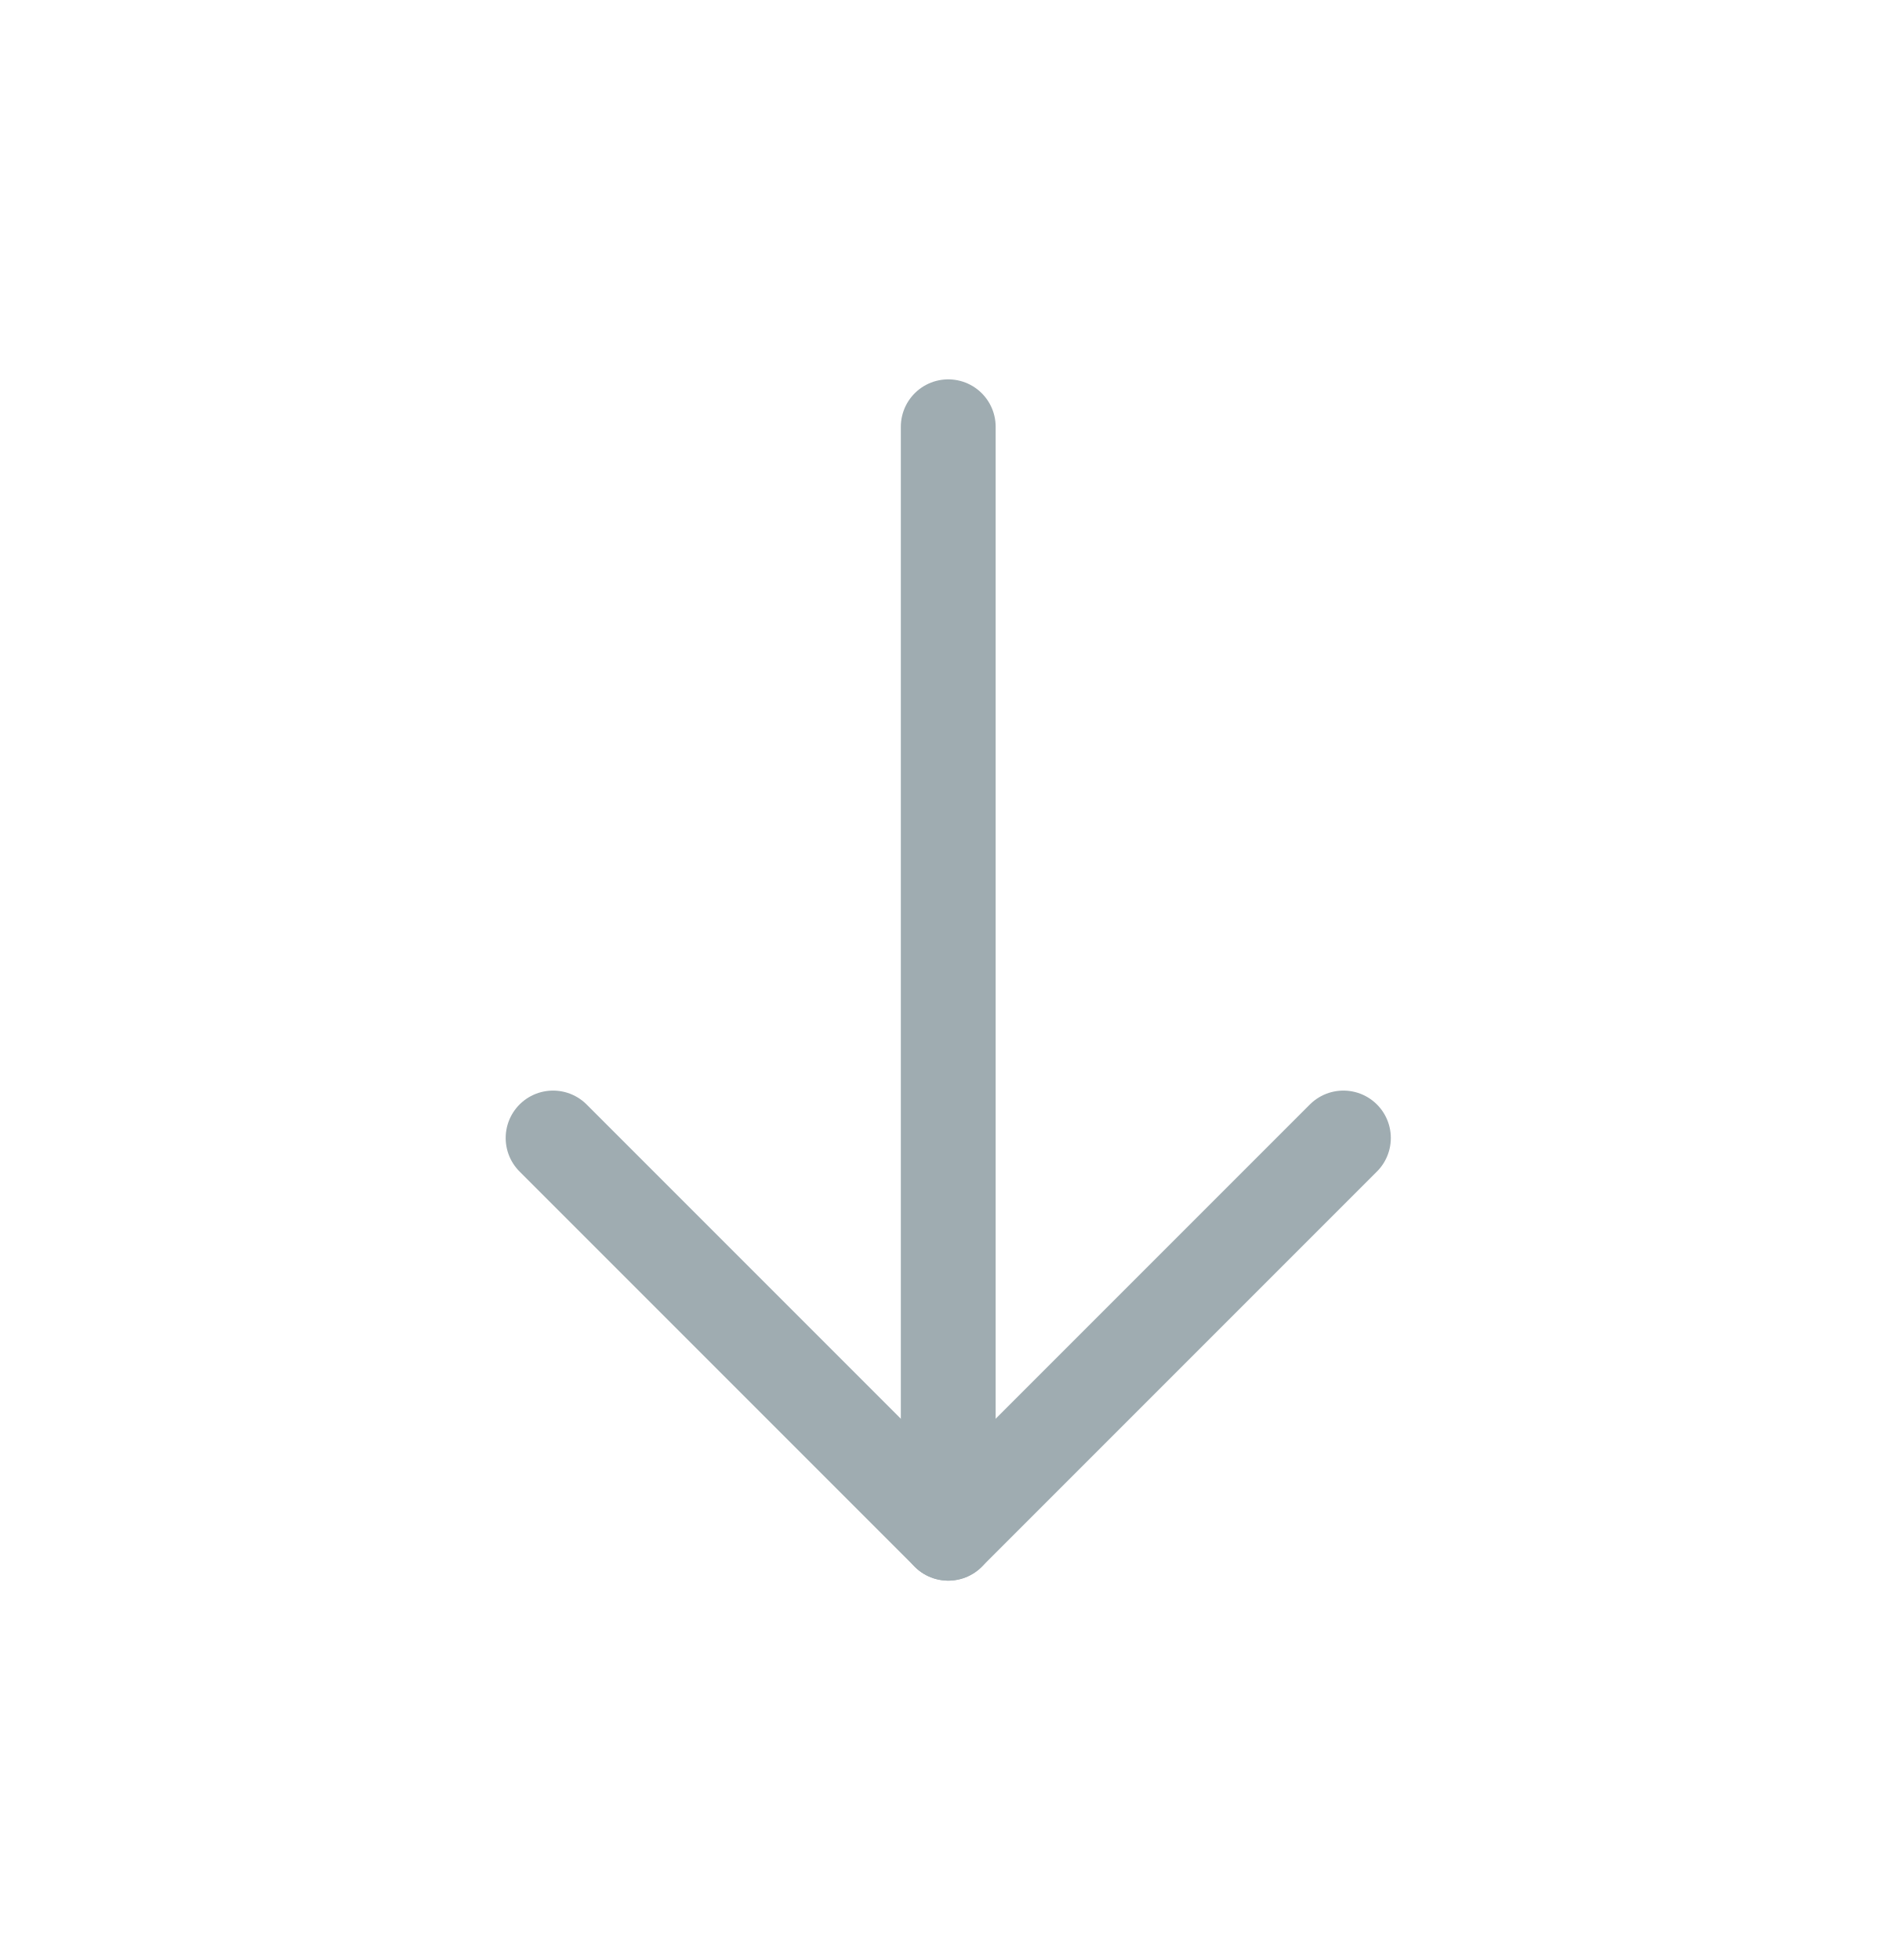
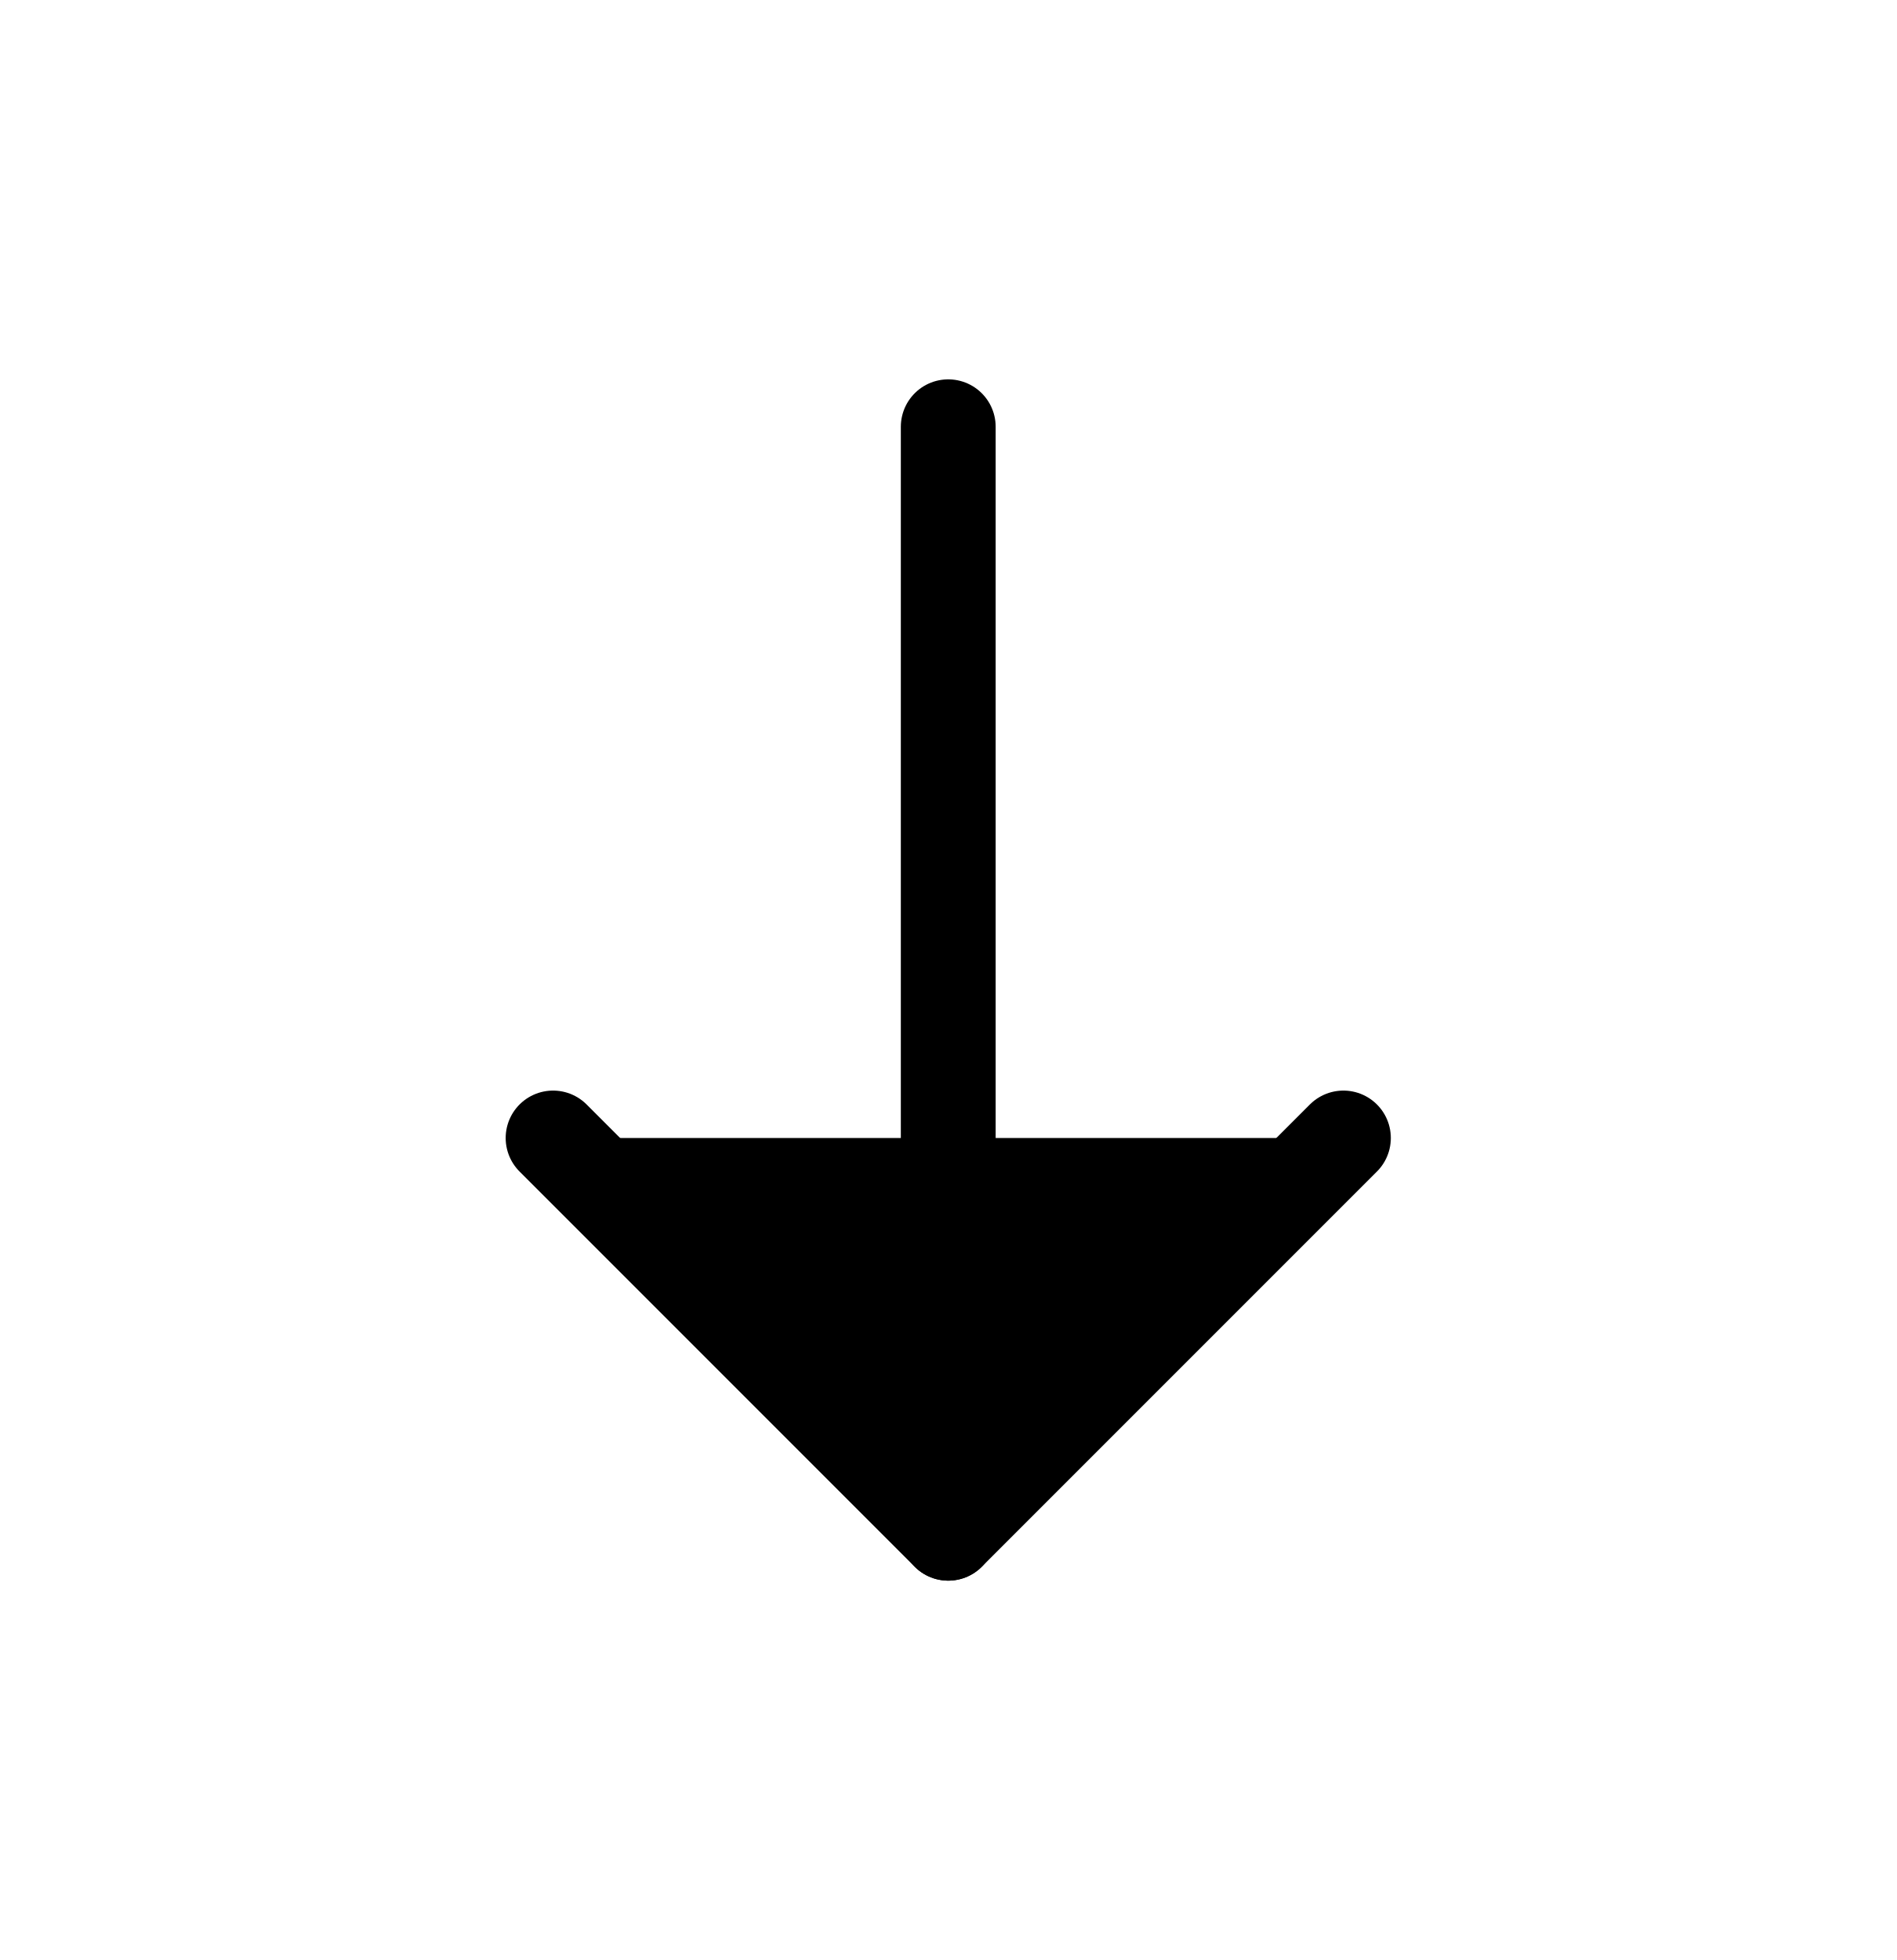
- <svg xmlns="http://www.w3.org/2000/svg" width="30" height="31" viewBox="0 0 30 31" fill="none">
-   <g id="SVG">
-     <path id="Vector" d="M15 24.25V6.75" stroke="#9FACB1" stroke-width="1.5" stroke-linecap="round" stroke-linejoin="round" />
-     <path id="Vector_2" d="M21.251 17.999L15 24.25L8.749 17.999" stroke="#9FACB1" stroke-width="1.5" stroke-linecap="round" stroke-linejoin="round" />
-   </g>
+ <svg xmlns="http://www.w3.org/2000/svg" width="30" height="31" viewBox="0 0 30 31" fill="currentColor">
+   <path id="Vector" d="M15 24.25V6.75" stroke="currentColor" stroke-width="1.5" stroke-linecap="round" stroke-linejoin="round" />
+   <path id="Vector_2" d="M21.251 17.999L15 24.25L8.749 17.999" stroke="currentColor" stroke-width="1.5" stroke-linecap="round" stroke-linejoin="round" />
</svg>
